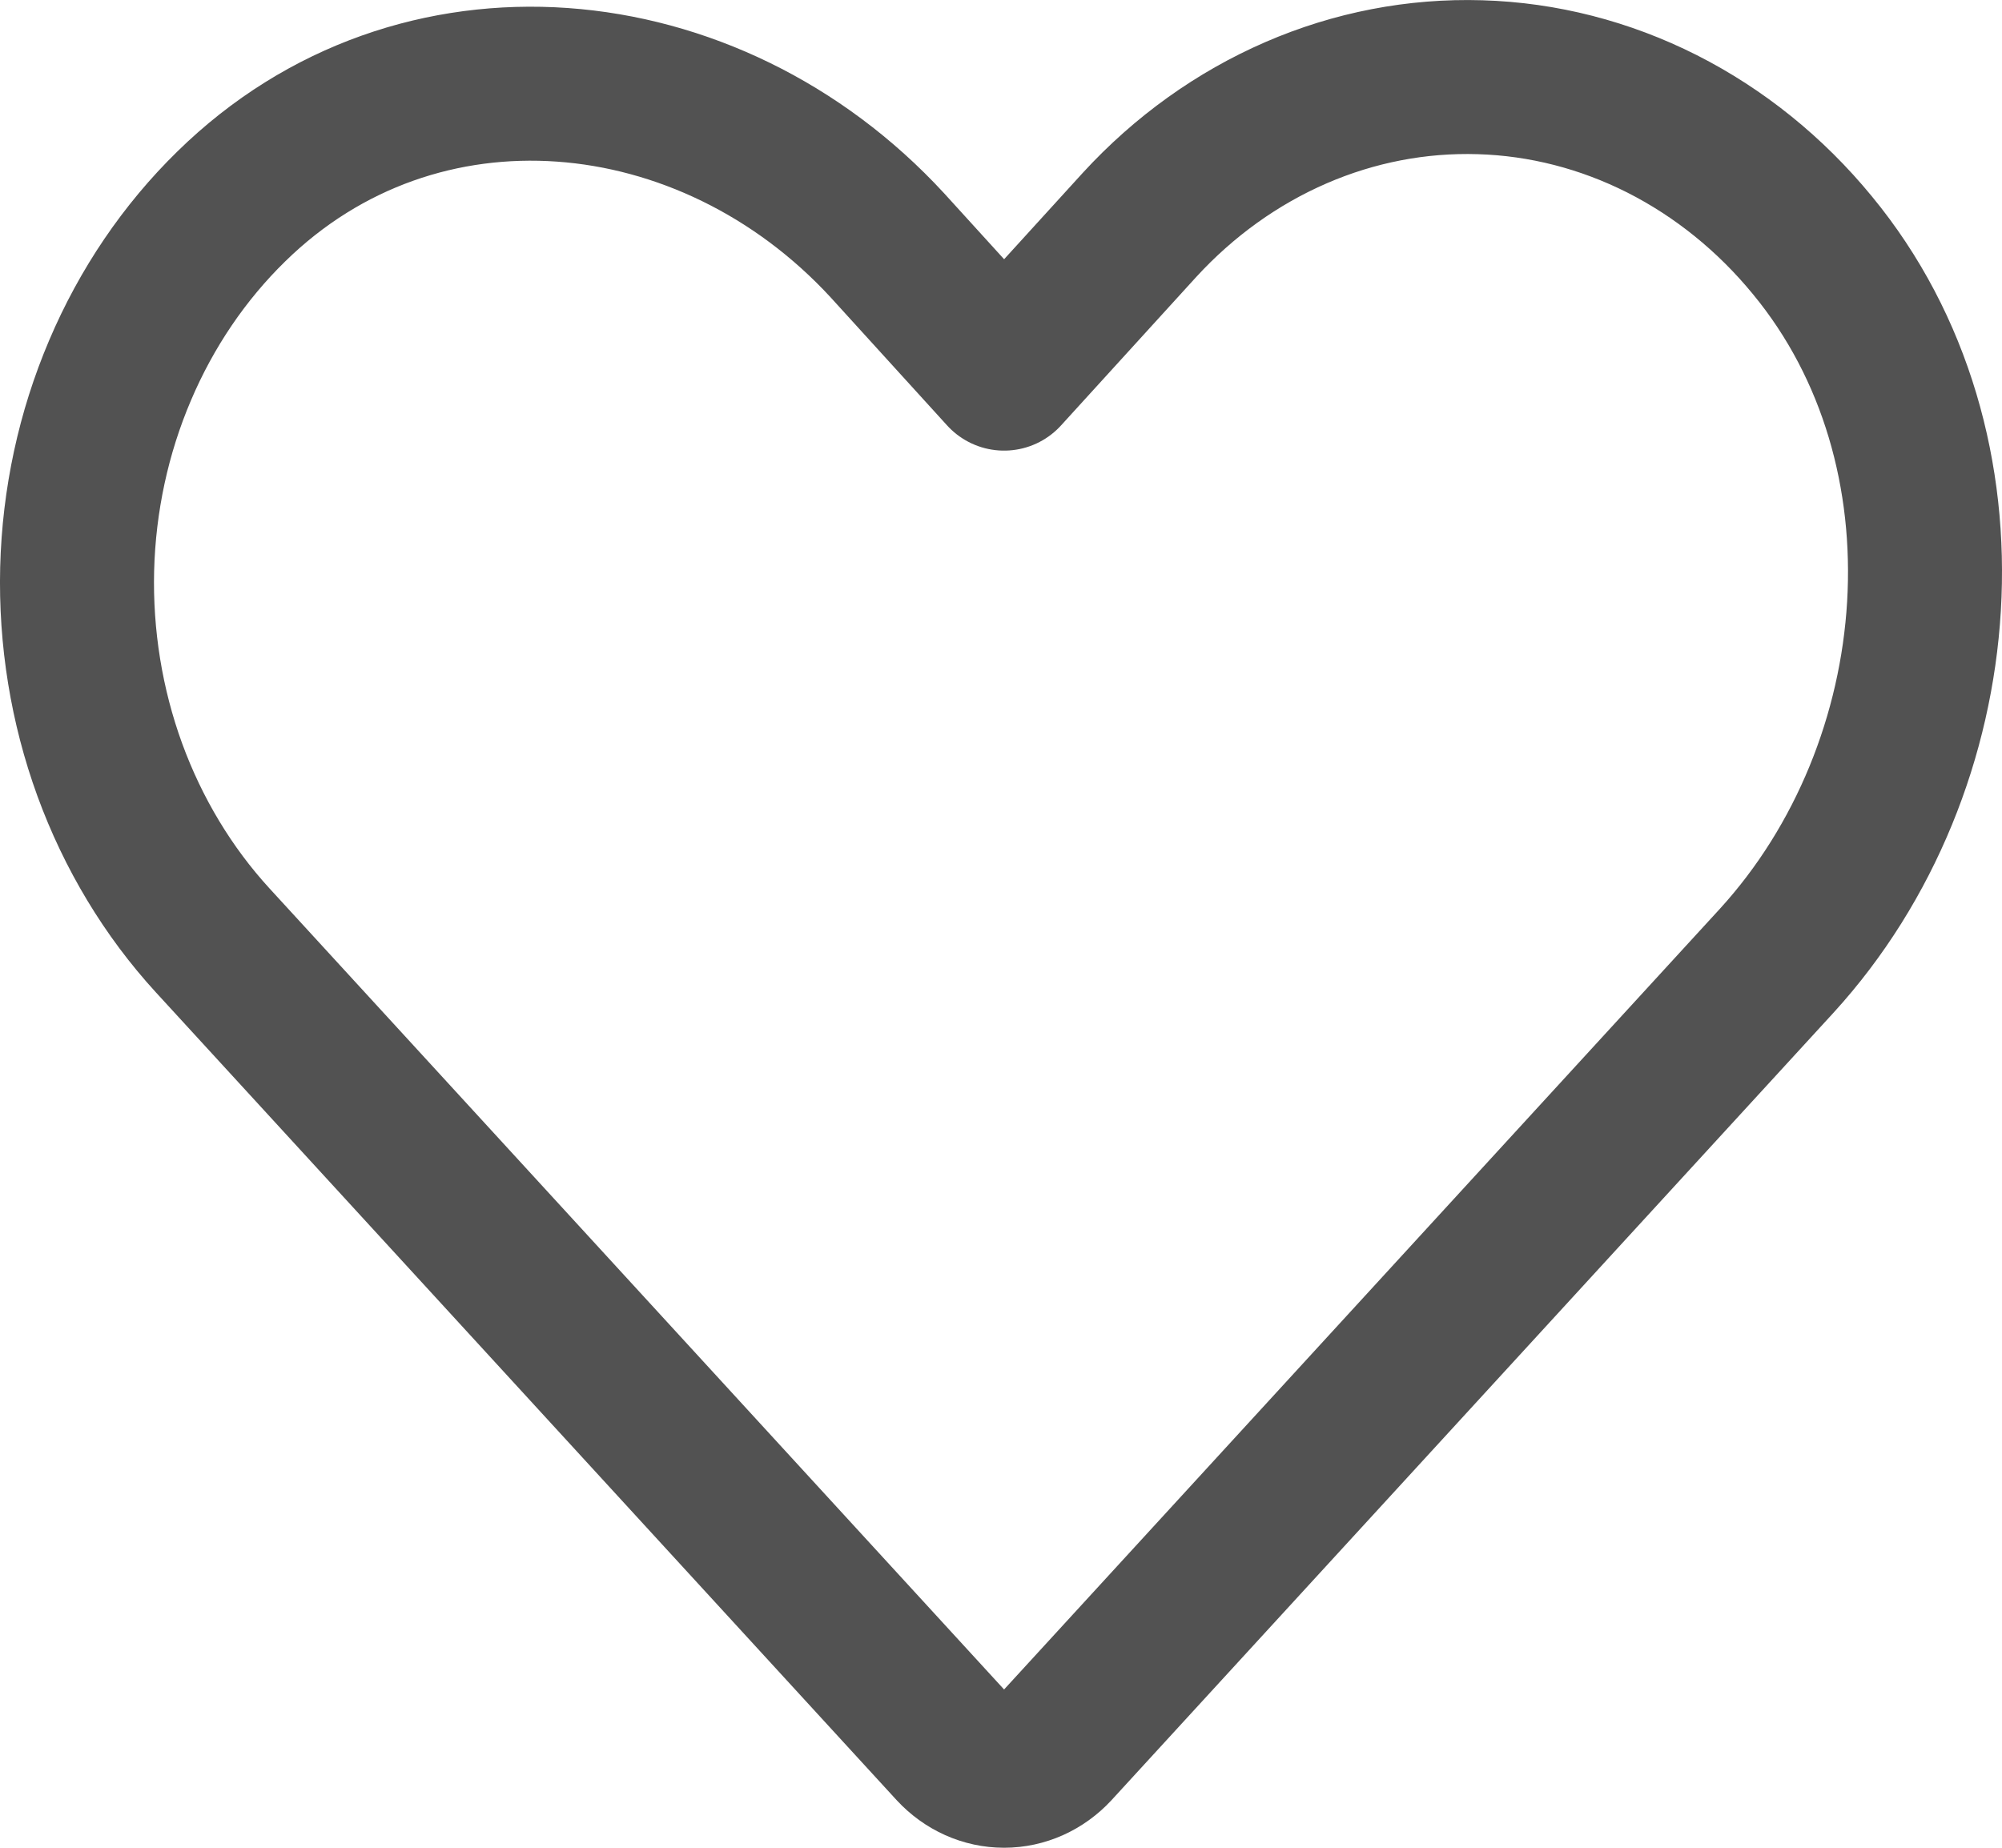
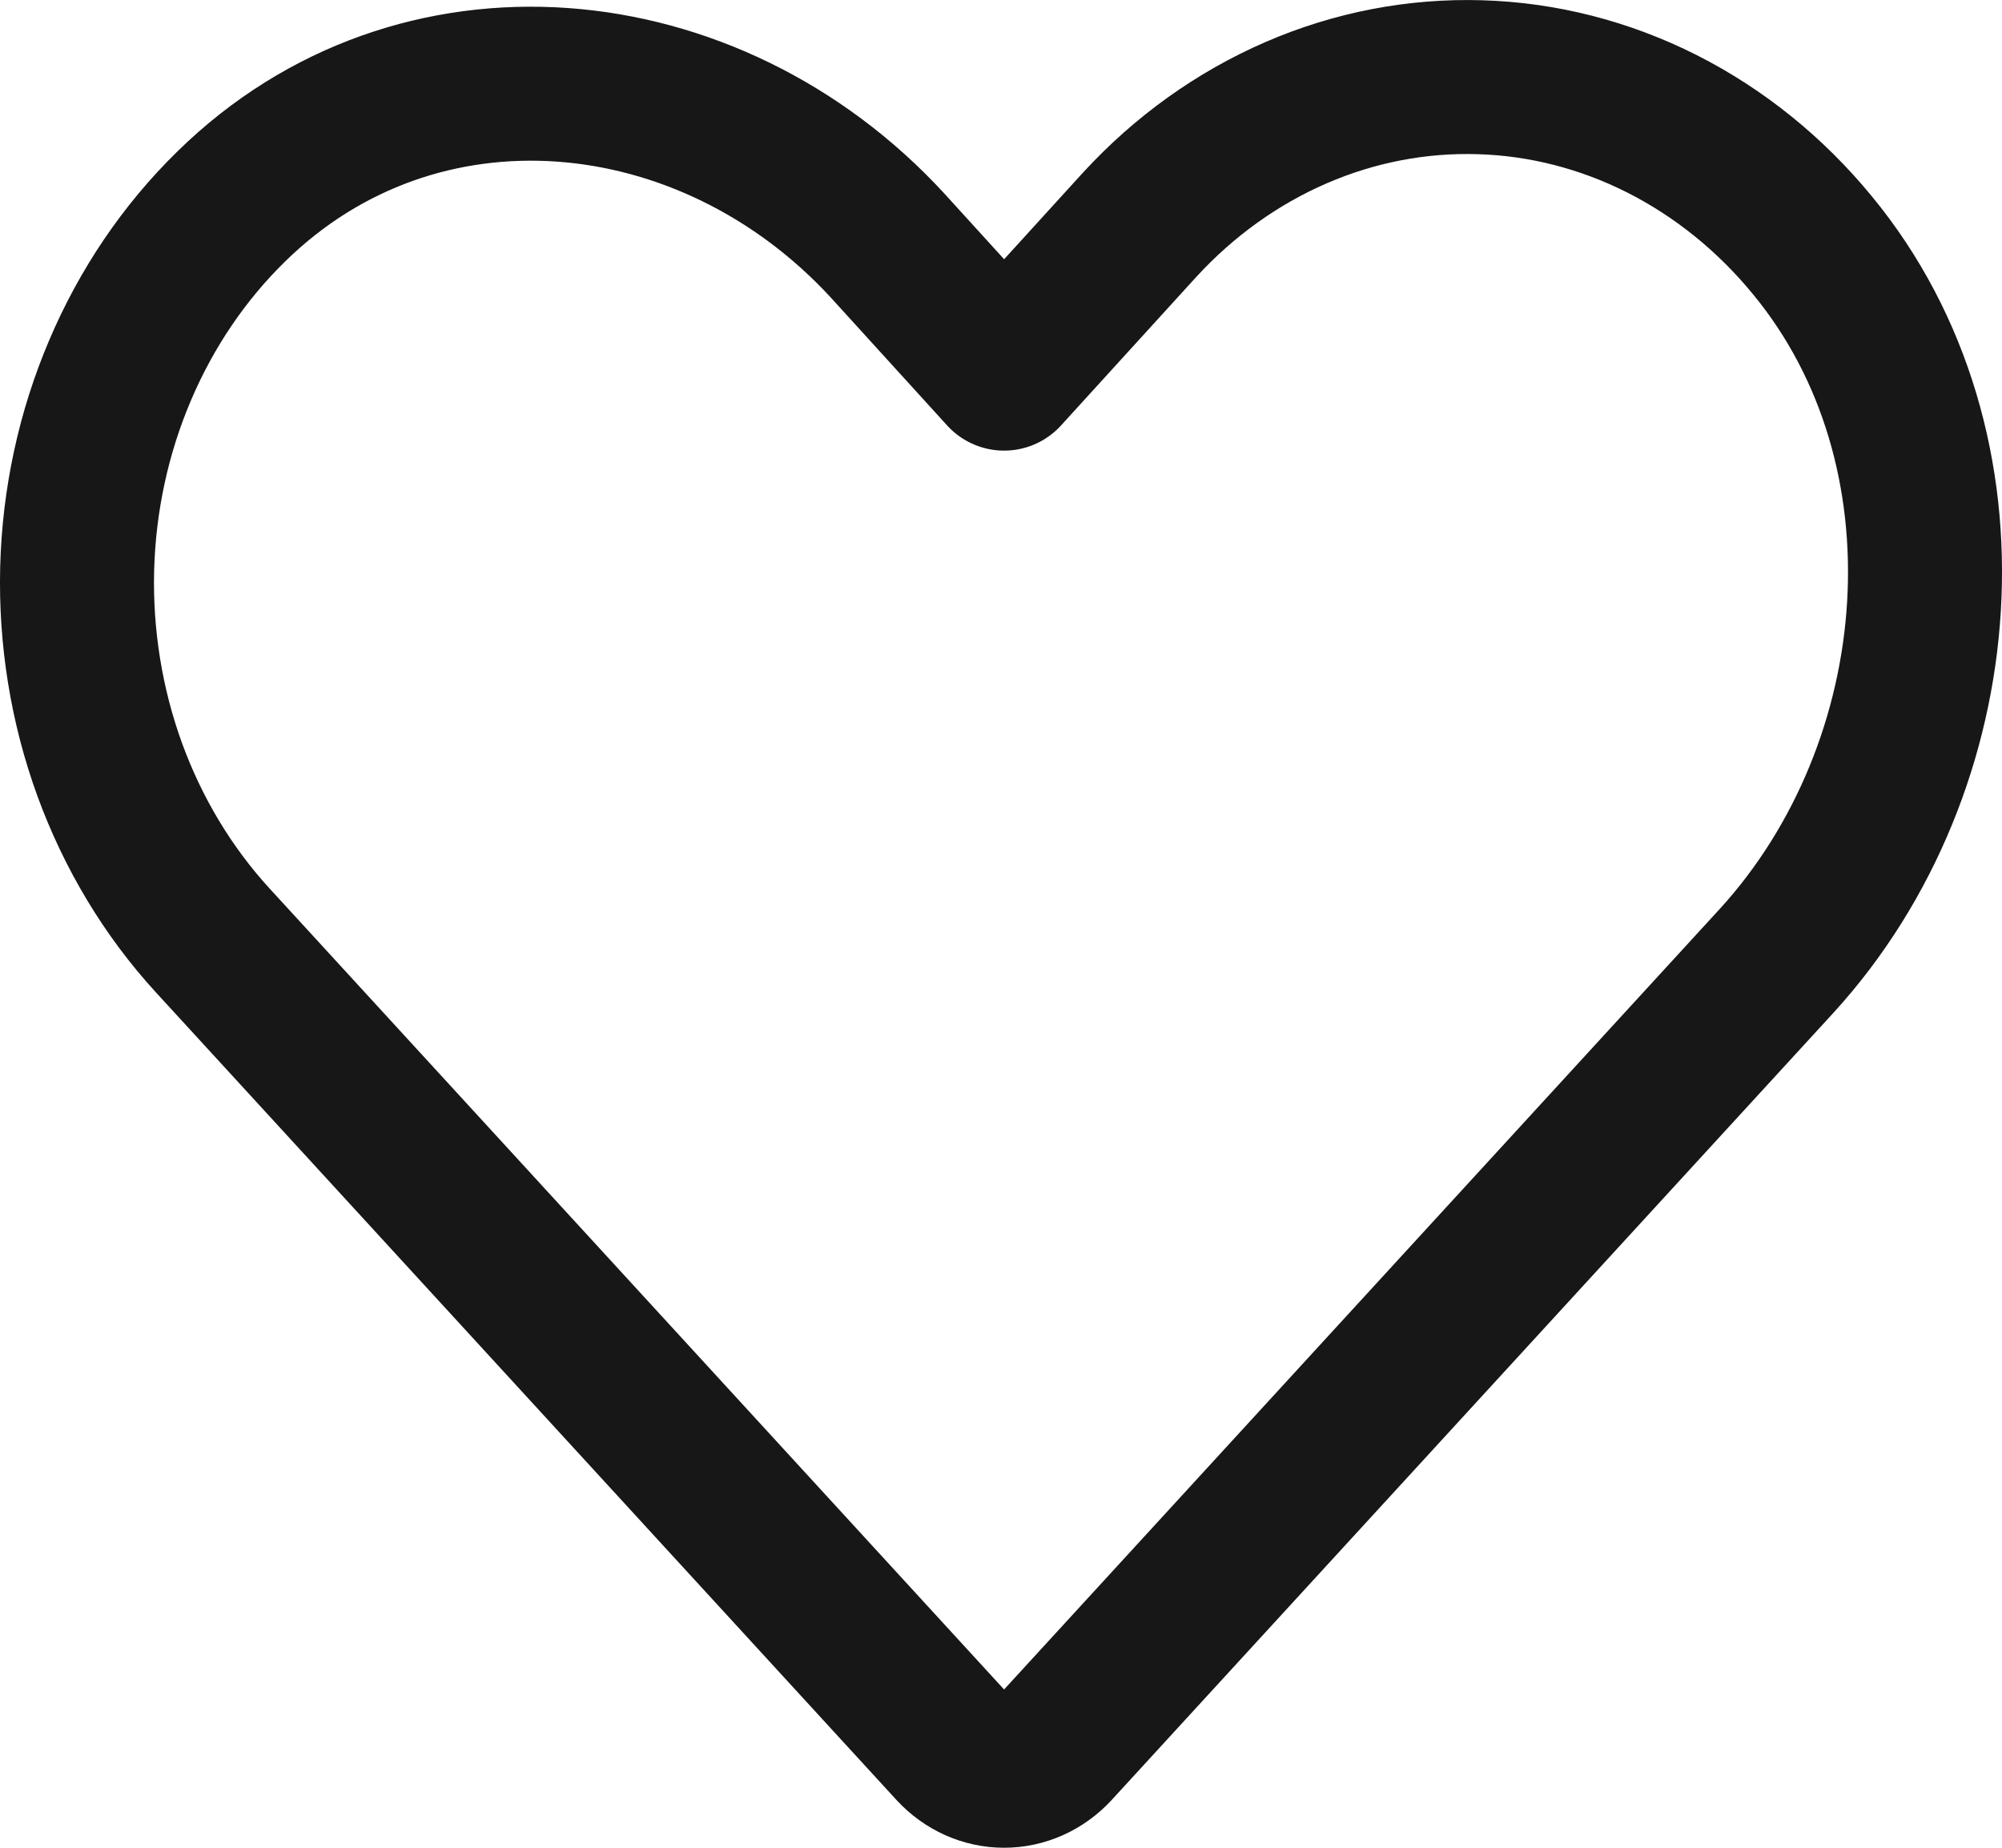
<svg xmlns="http://www.w3.org/2000/svg" width="26" height="24" viewBox="0 0 26 24" fill="none">
-   <path d="M13.7 22.704L23.075 12.478C25.379 9.953 25.715 5.825 23.538 3.186C22.993 2.521 22.328 1.985 21.586 1.609C20.844 1.234 20.039 1.027 19.221 1.003C18.403 0.978 17.589 1.135 16.829 1.465C16.069 1.795 15.378 2.29 14.799 2.921L13.04 4.853L11.524 3.186C9.209 0.674 5.424 0.308 3.004 2.681C2.395 3.276 1.903 4.001 1.559 4.811C1.214 5.62 1.025 6.498 1.002 7.39C0.98 8.282 1.124 9.17 1.426 9.999C1.729 10.828 2.183 11.582 2.761 12.213L12.38 22.704C12.556 22.894 12.793 23 13.04 23C13.287 23 13.524 22.894 13.7 22.704Z" stroke="#525252" stroke-width="2" stroke-linecap="round" stroke-linejoin="round" />
+   <path d="M13.7 22.704L23.075 12.478C25.379 9.953 25.715 5.825 23.538 3.186C22.993 2.521 22.328 1.985 21.586 1.609C20.844 1.234 20.039 1.027 19.221 1.003C18.403 0.978 17.589 1.135 16.829 1.465C16.069 1.795 15.378 2.29 14.799 2.921L13.04 4.853L11.524 3.186C9.209 0.674 5.424 0.308 3.004 2.681C2.395 3.276 1.903 4.001 1.559 4.811C1.214 5.62 1.025 6.498 1.002 7.39C0.98 8.282 1.124 9.17 1.426 9.999C1.729 10.828 2.183 11.582 2.761 12.213L12.38 22.704C12.556 22.894 12.793 23 13.04 23C13.287 23 13.524 22.894 13.7 22.704Z" stroke="#171717" stroke-width="2" stroke-linecap="round" stroke-linejoin="round" />
</svg>
